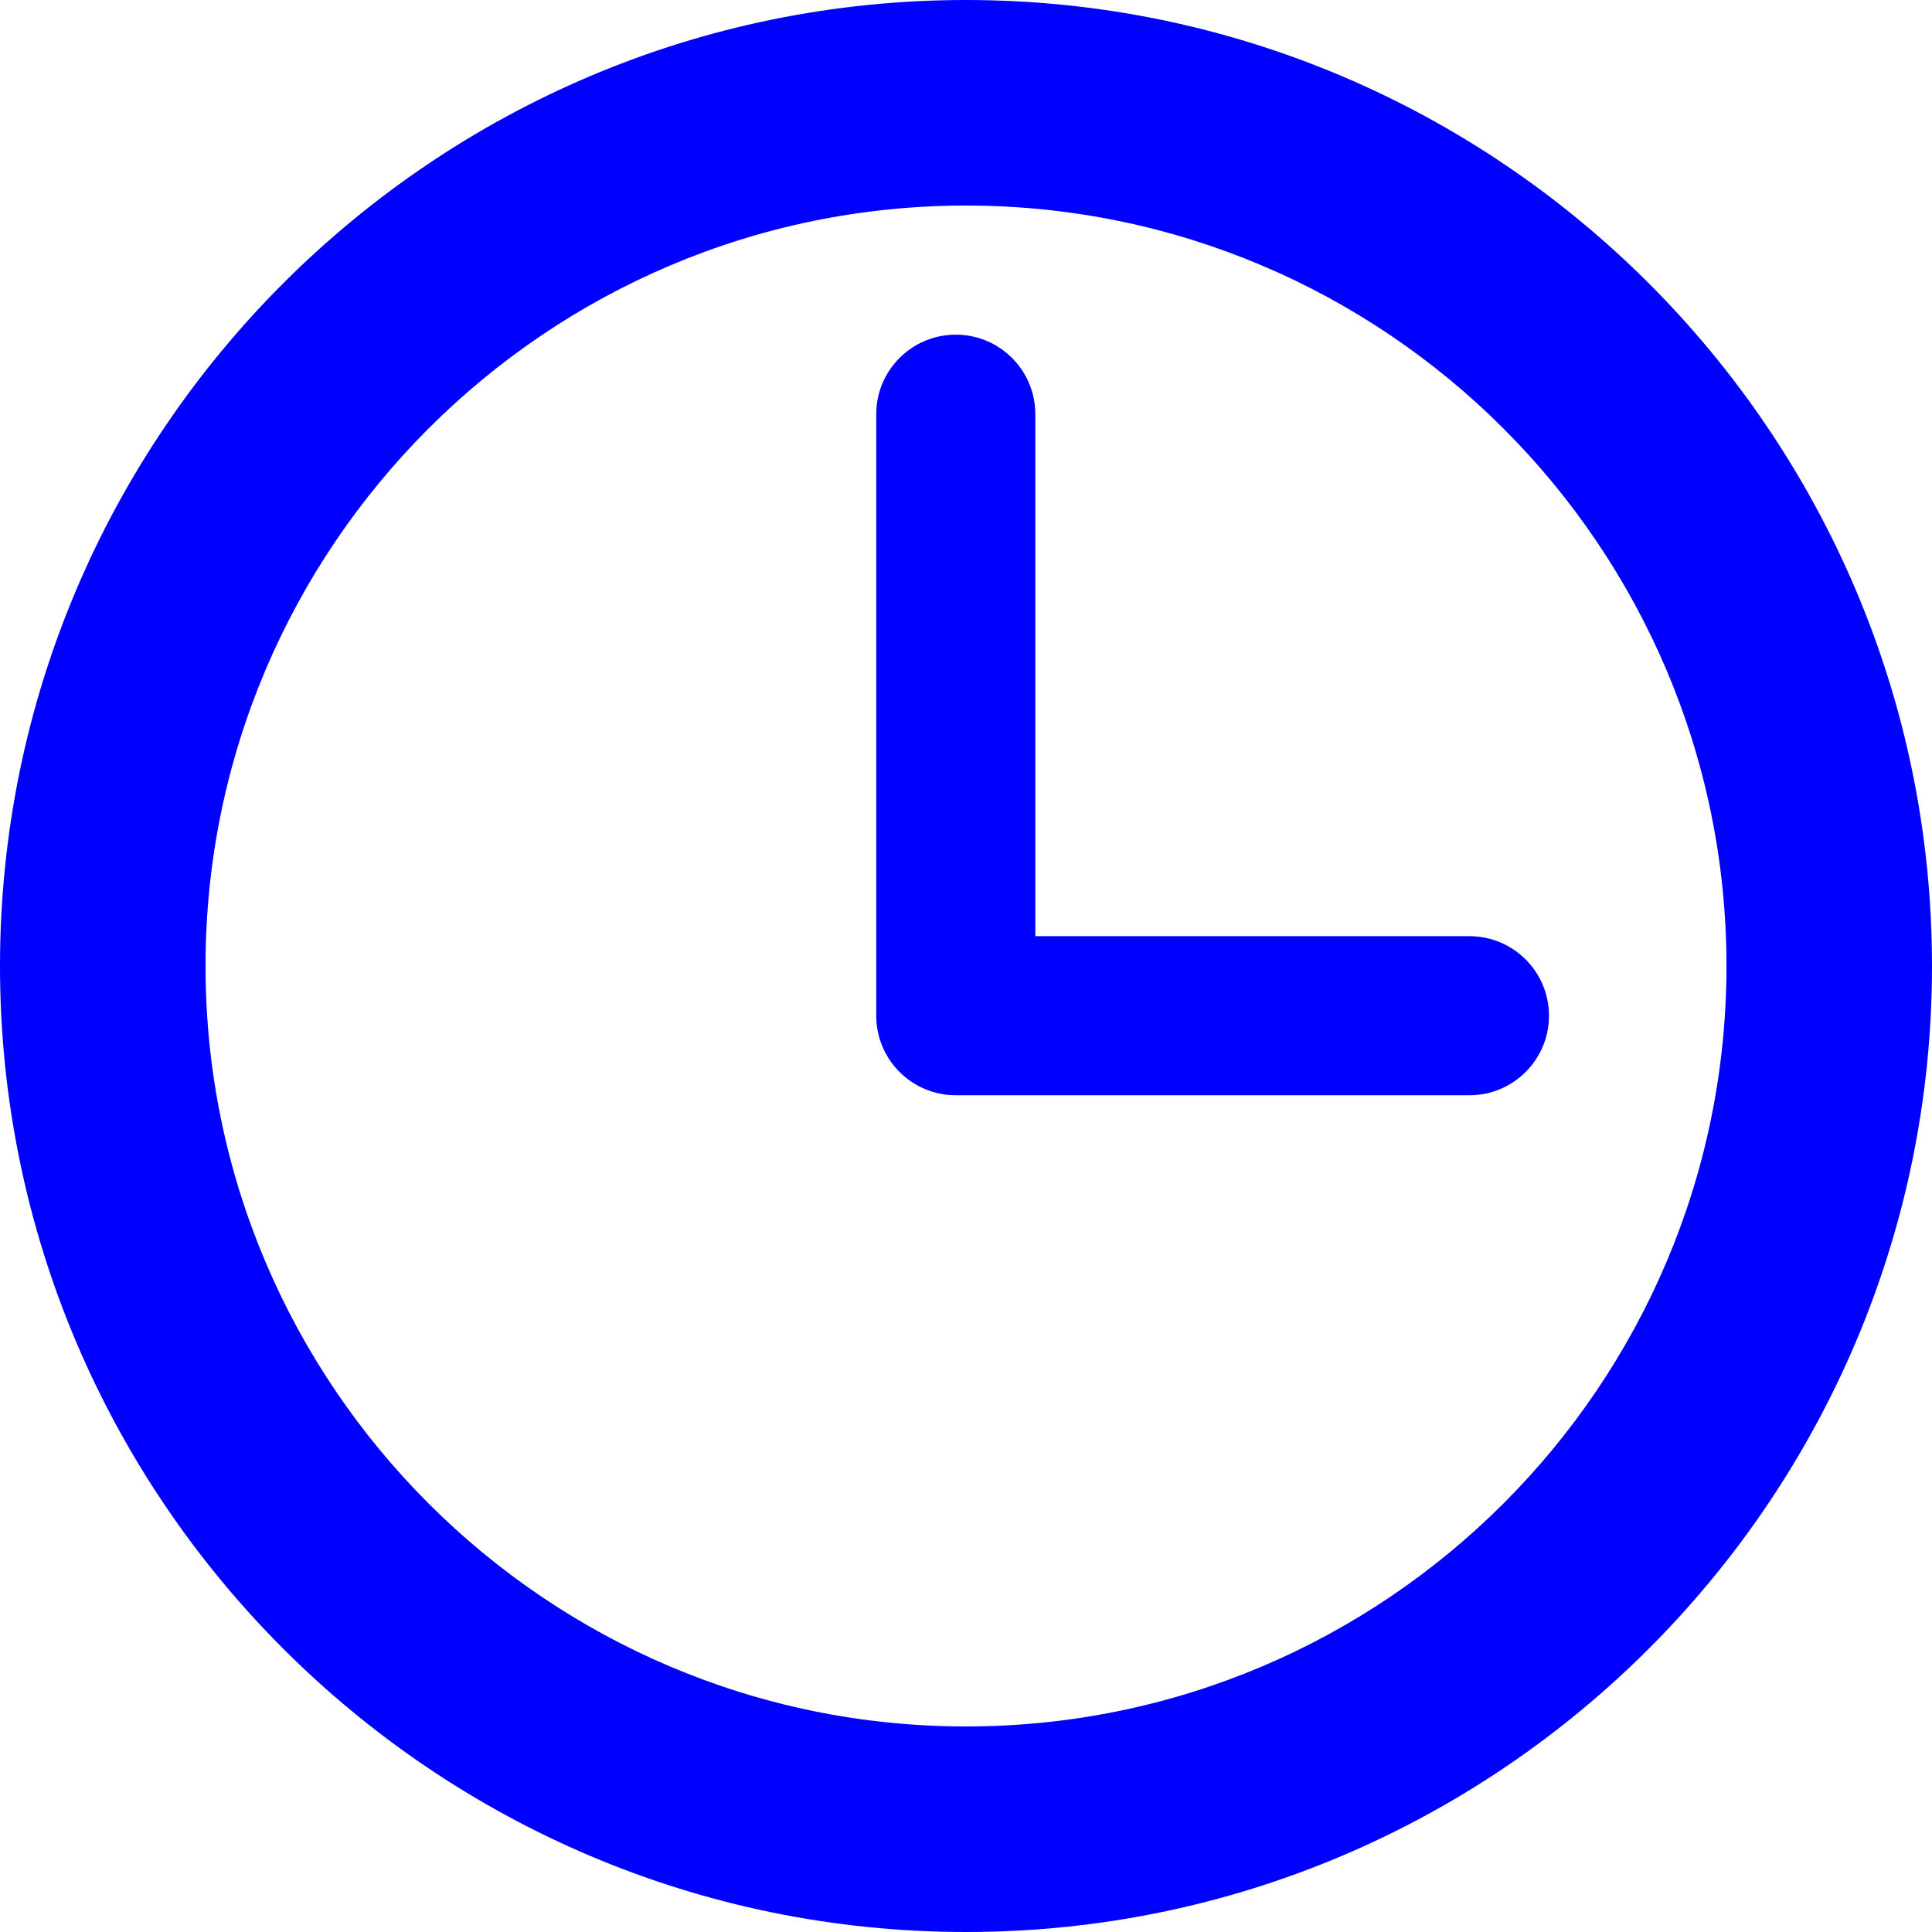
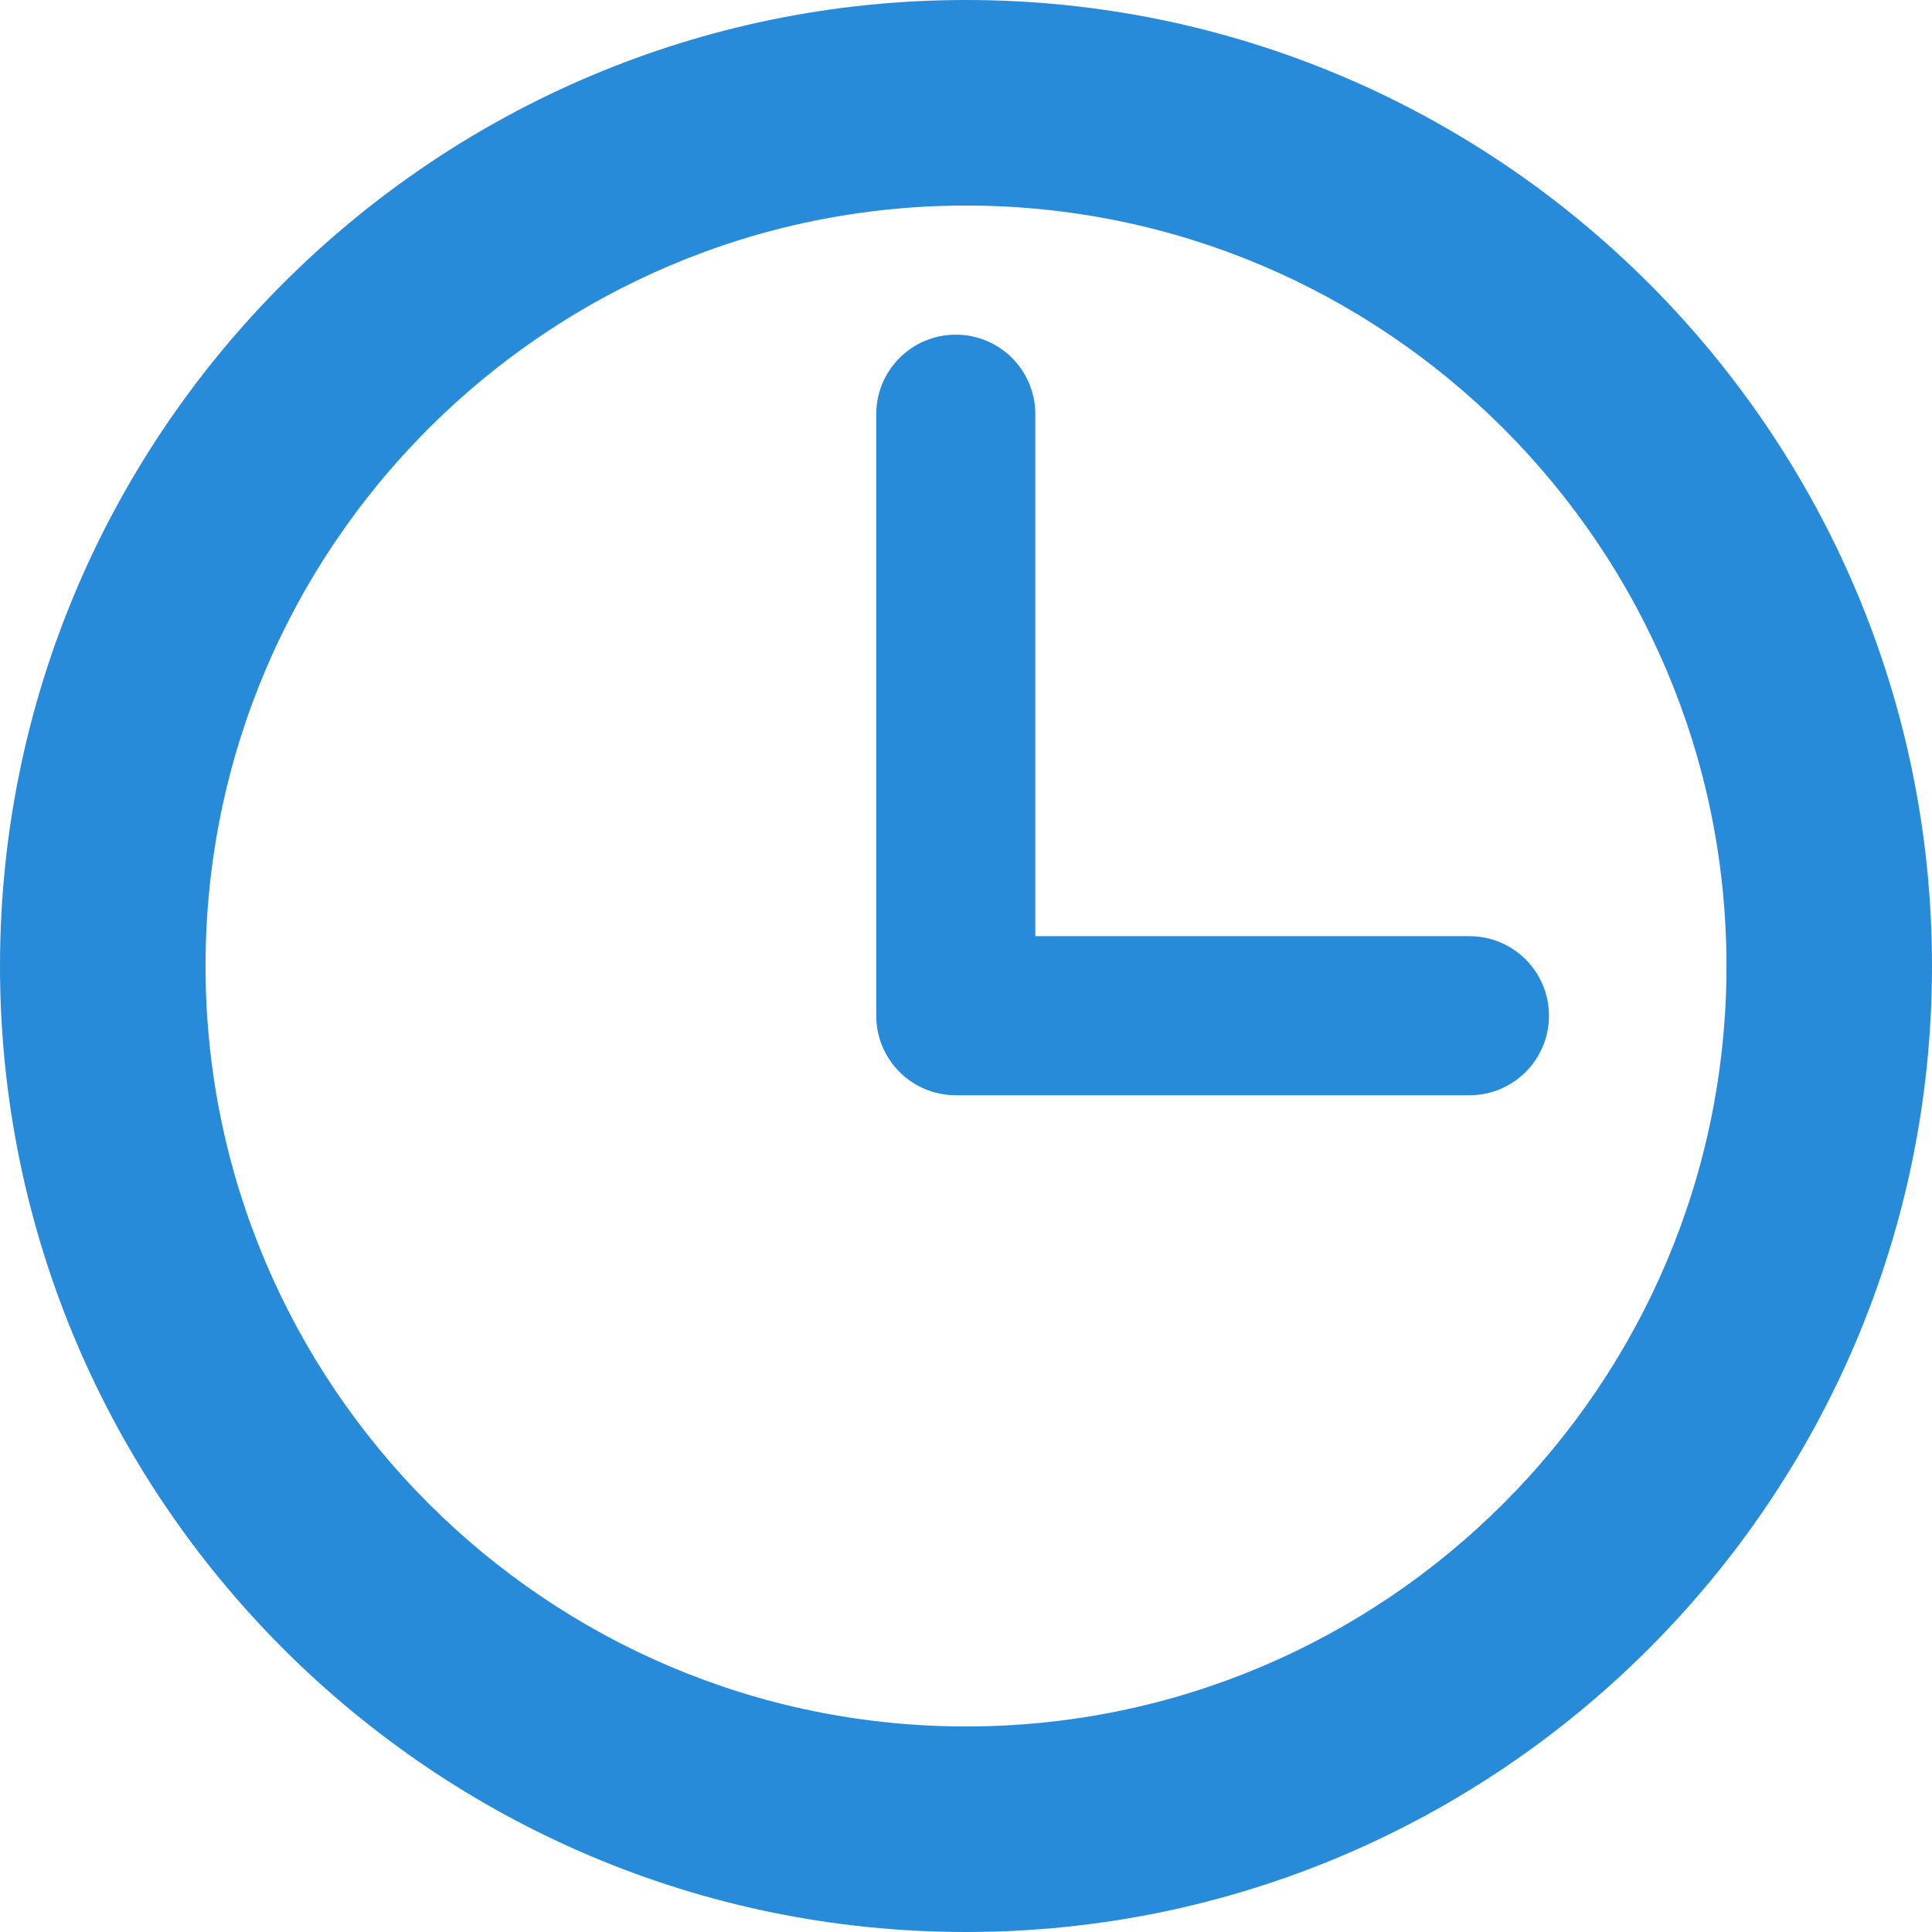
- <svg xmlns="http://www.w3.org/2000/svg" fill="blue" viewBox="0 0 97.16 97.16" xml:space="preserve">
+ <svg xmlns="http://www.w3.org/2000/svg" fill="#288bd9" viewBox="0 0 97.16 97.16" xml:space="preserve">
  <g>
    <path d="M48.58,0C21.793,0,0,21.793,0,48.58s21.793,48.58,48.58,48.58s48.58-21.793,48.58-48.58S75.367,0,48.58,0z M48.58,86.823    c-21.087,0-38.244-17.155-38.244-38.243S27.493,10.337,48.58,10.337S86.824,27.492,86.824,48.58S69.667,86.823,48.58,86.823z" />
    <path d="M73.898,47.08H52.066V20.83c0-2.209-1.791-4-4-4c-2.209,0-4,1.791-4,4v30.25c0,2.209,1.791,4,4,4h25.832    c2.209,0,4-1.791,4-4S76.107,47.08,73.898,47.08z" />
  </g>
</svg>
